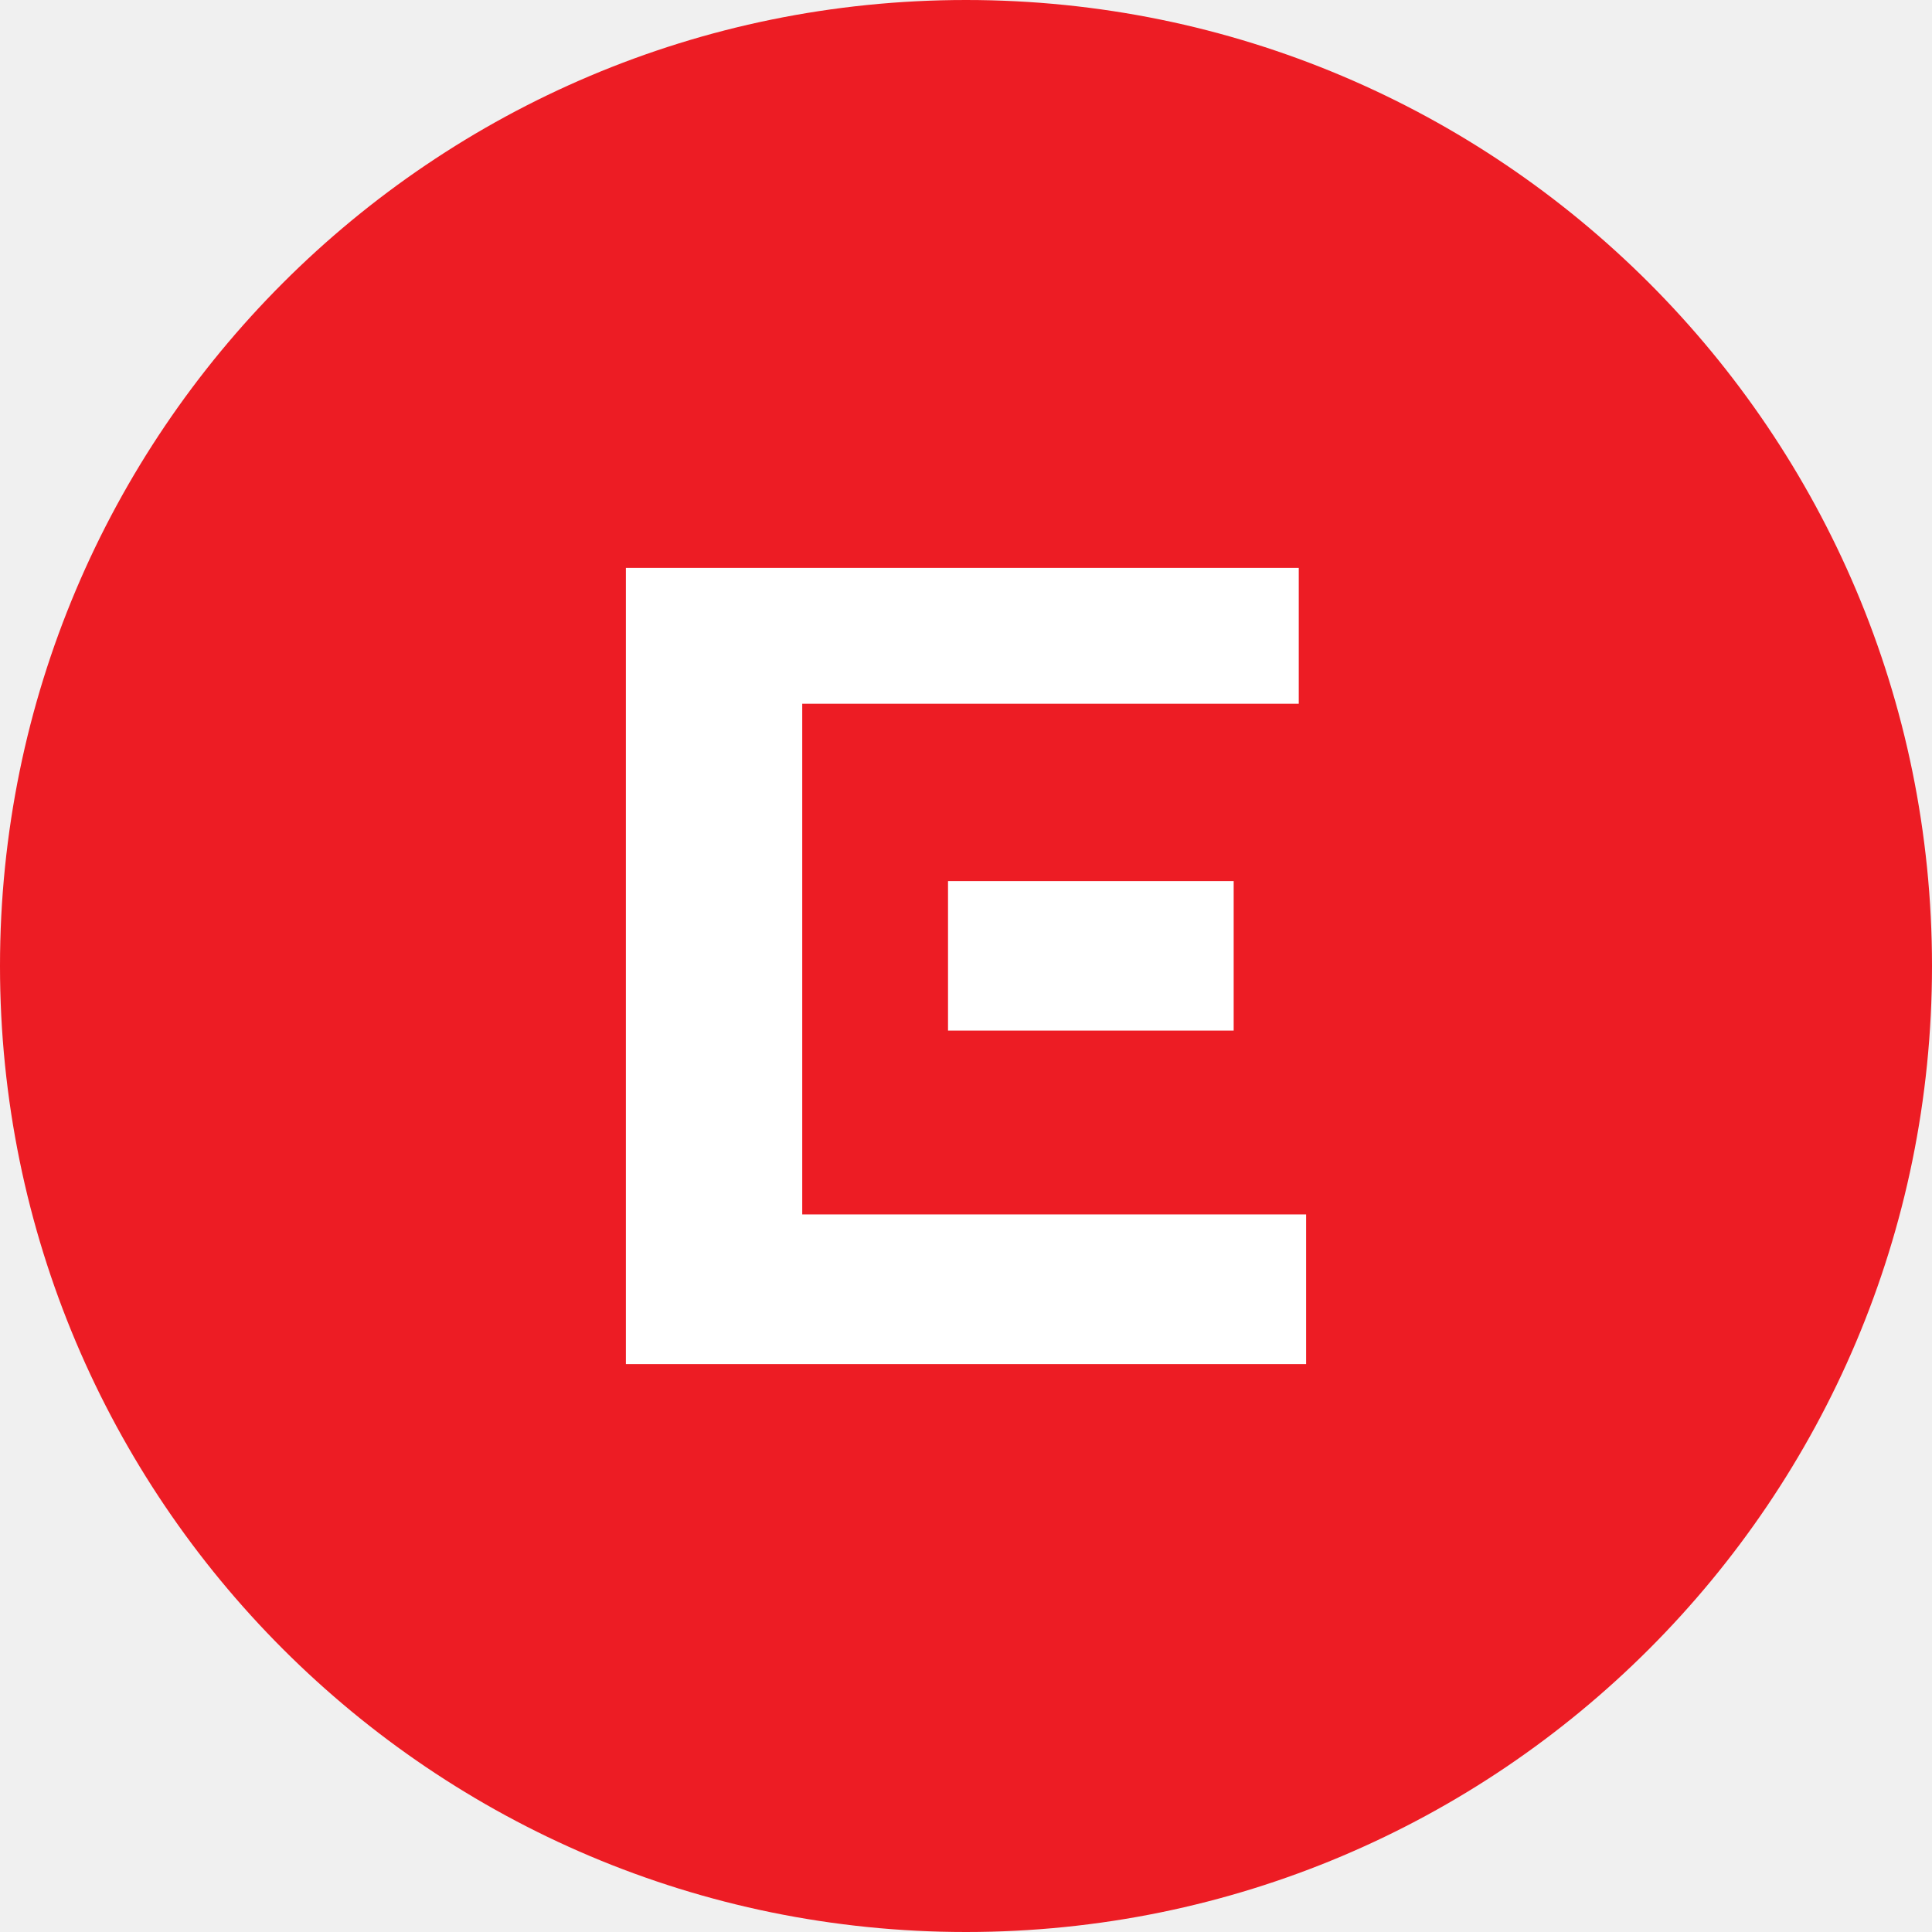
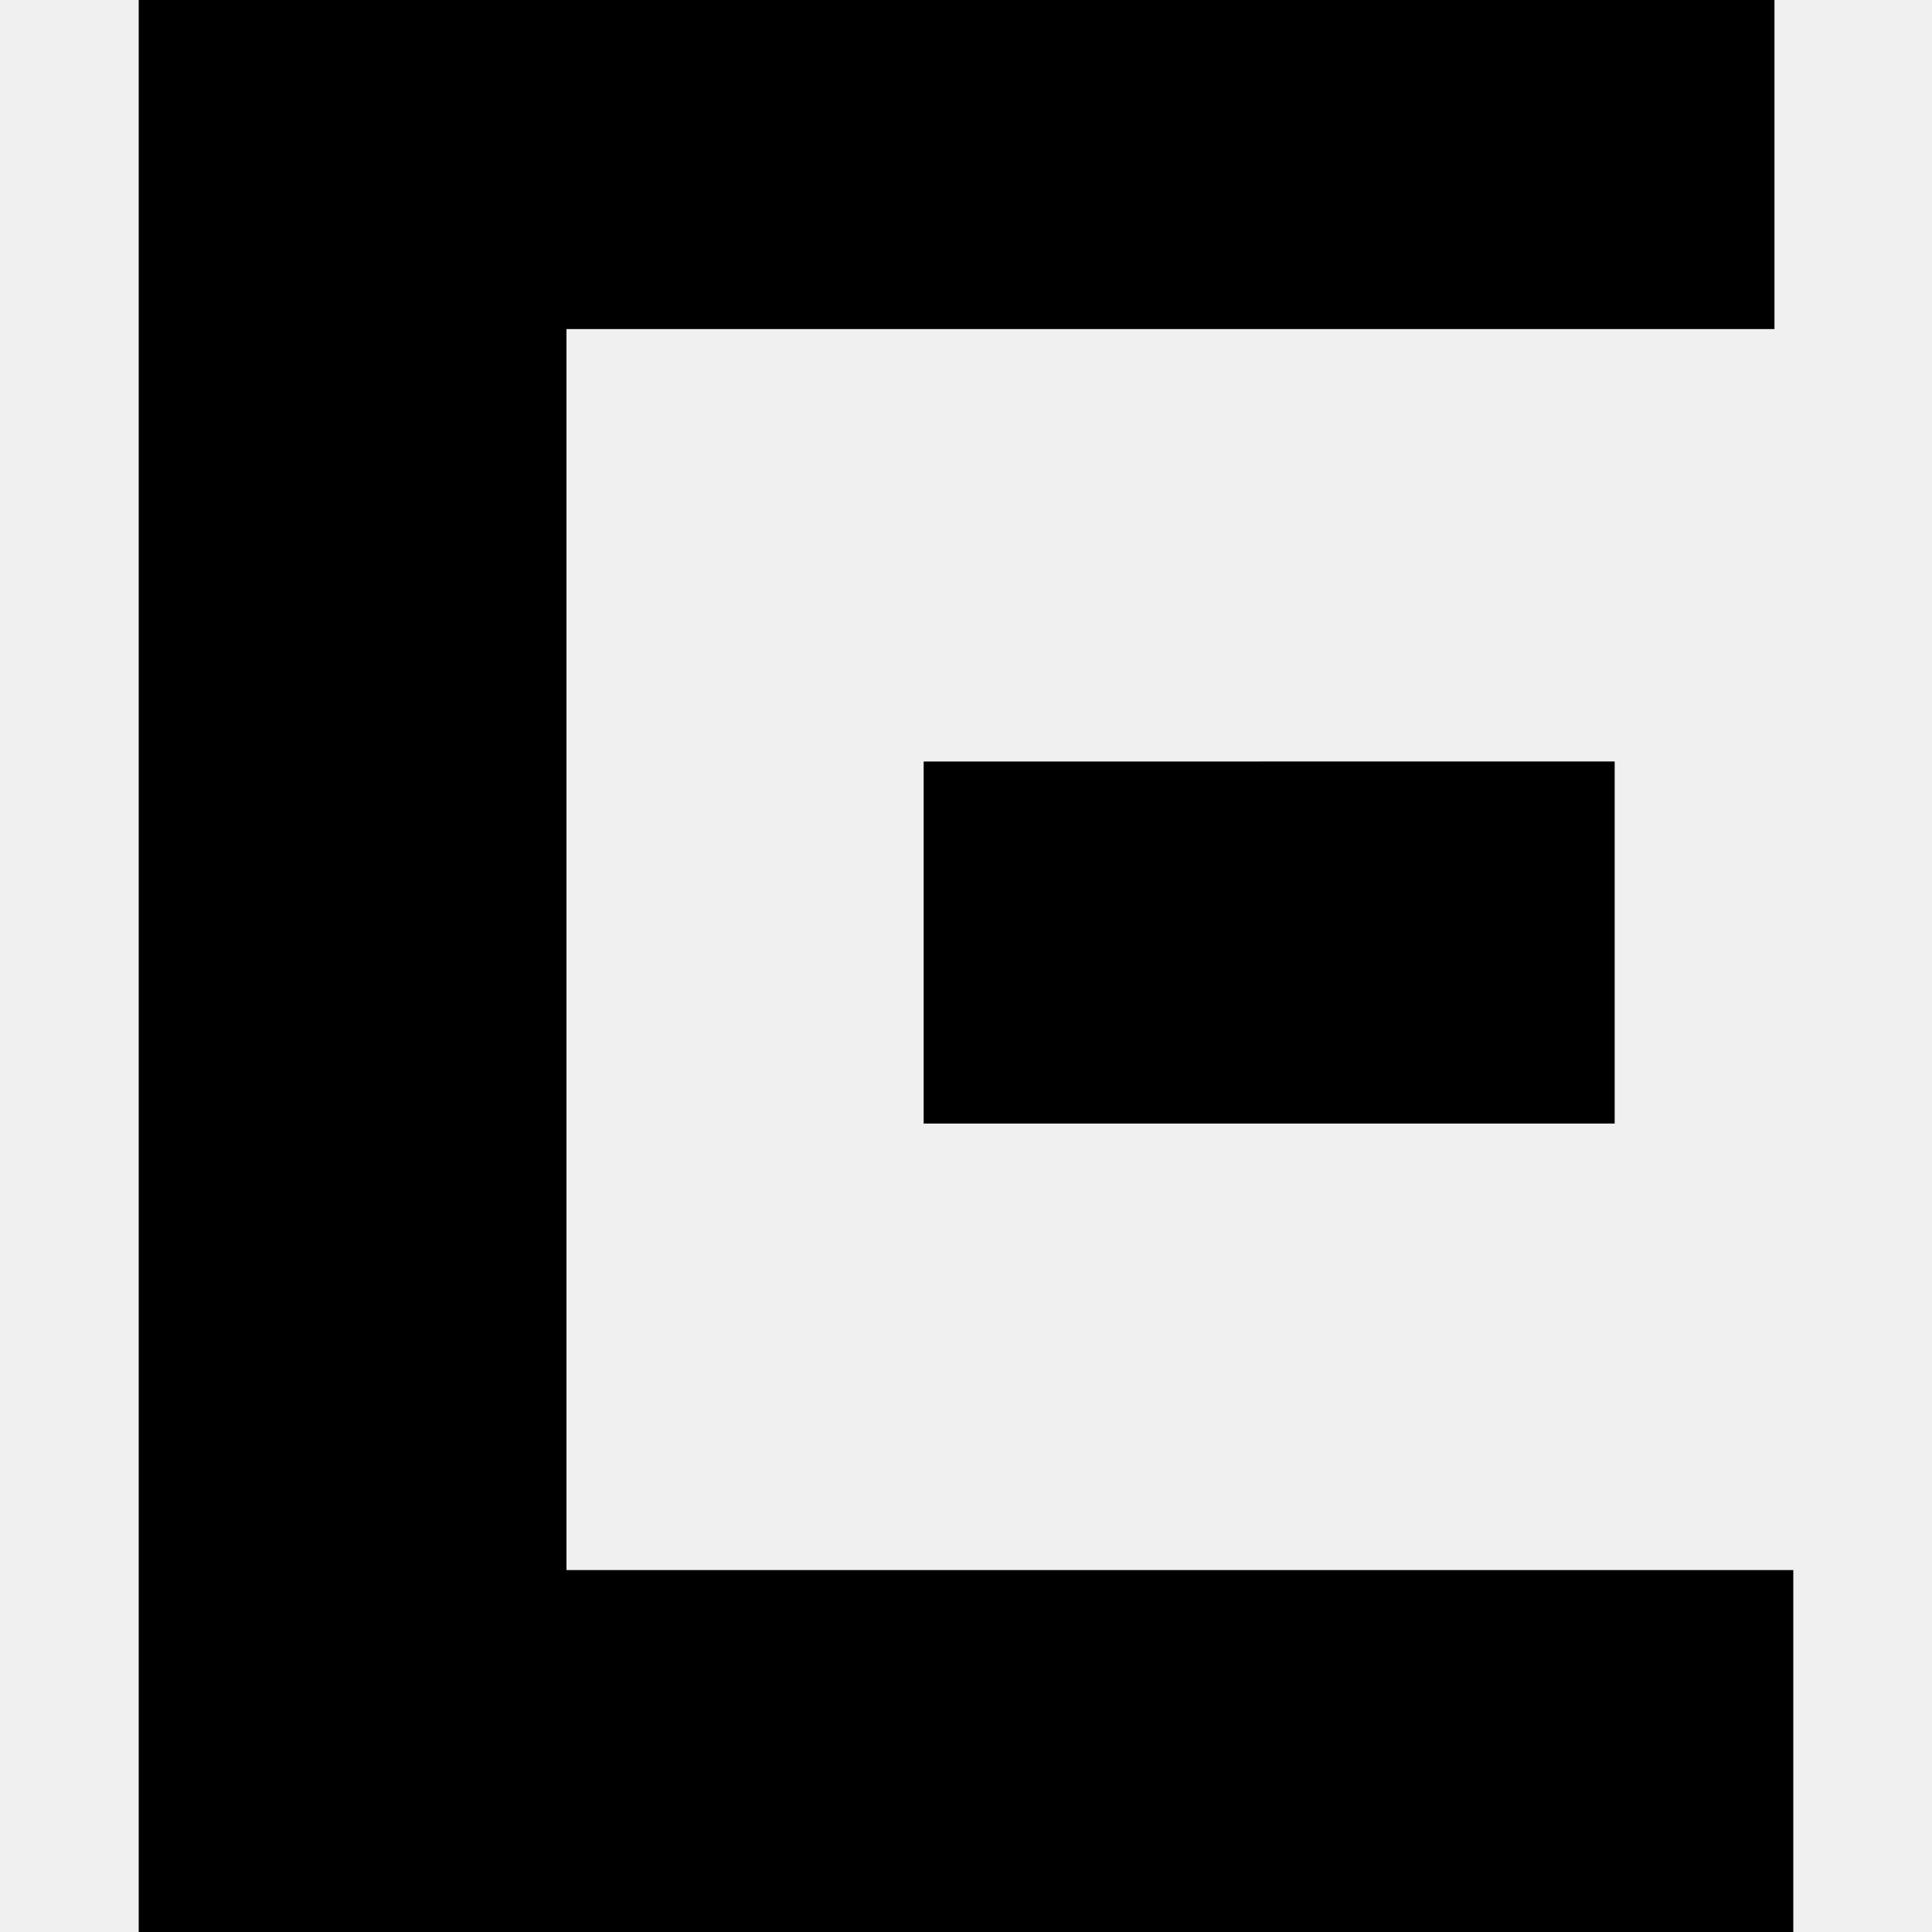
- <svg xmlns="http://www.w3.org/2000/svg" width="800px" height="800px" viewBox="0 0 1024 1024">
-   <circle cx="512" cy="512" r="512" style="fill:#ed1c24" />
-   <path d="M502.47 467h151.4v79.23h-151.4zm-77.27-94h263.17v-72H331.73v422h360.54v-79.33H425.2z" style="fill:#fff" />
+ <svg xmlns="http://www.w3.org/2000/svg" fill="#000000" width="800px" height="800px" viewBox="0 0 24 24" role="img">
+   <g id="SVGRepo_bgCarrier" stroke-width="0" />
+   <g id="SVGRepo_tracerCarrier" stroke-linecap="round" stroke-linejoin="round" />
+   <g id="SVGRepo_iconCarrier">
+     <path d="M1.723 0v24h20.554v-4.496H7.037V4.088h15.006V0zm9.751 9.46v4.497h8.584V9.459z" />
+   </g>
</svg>
